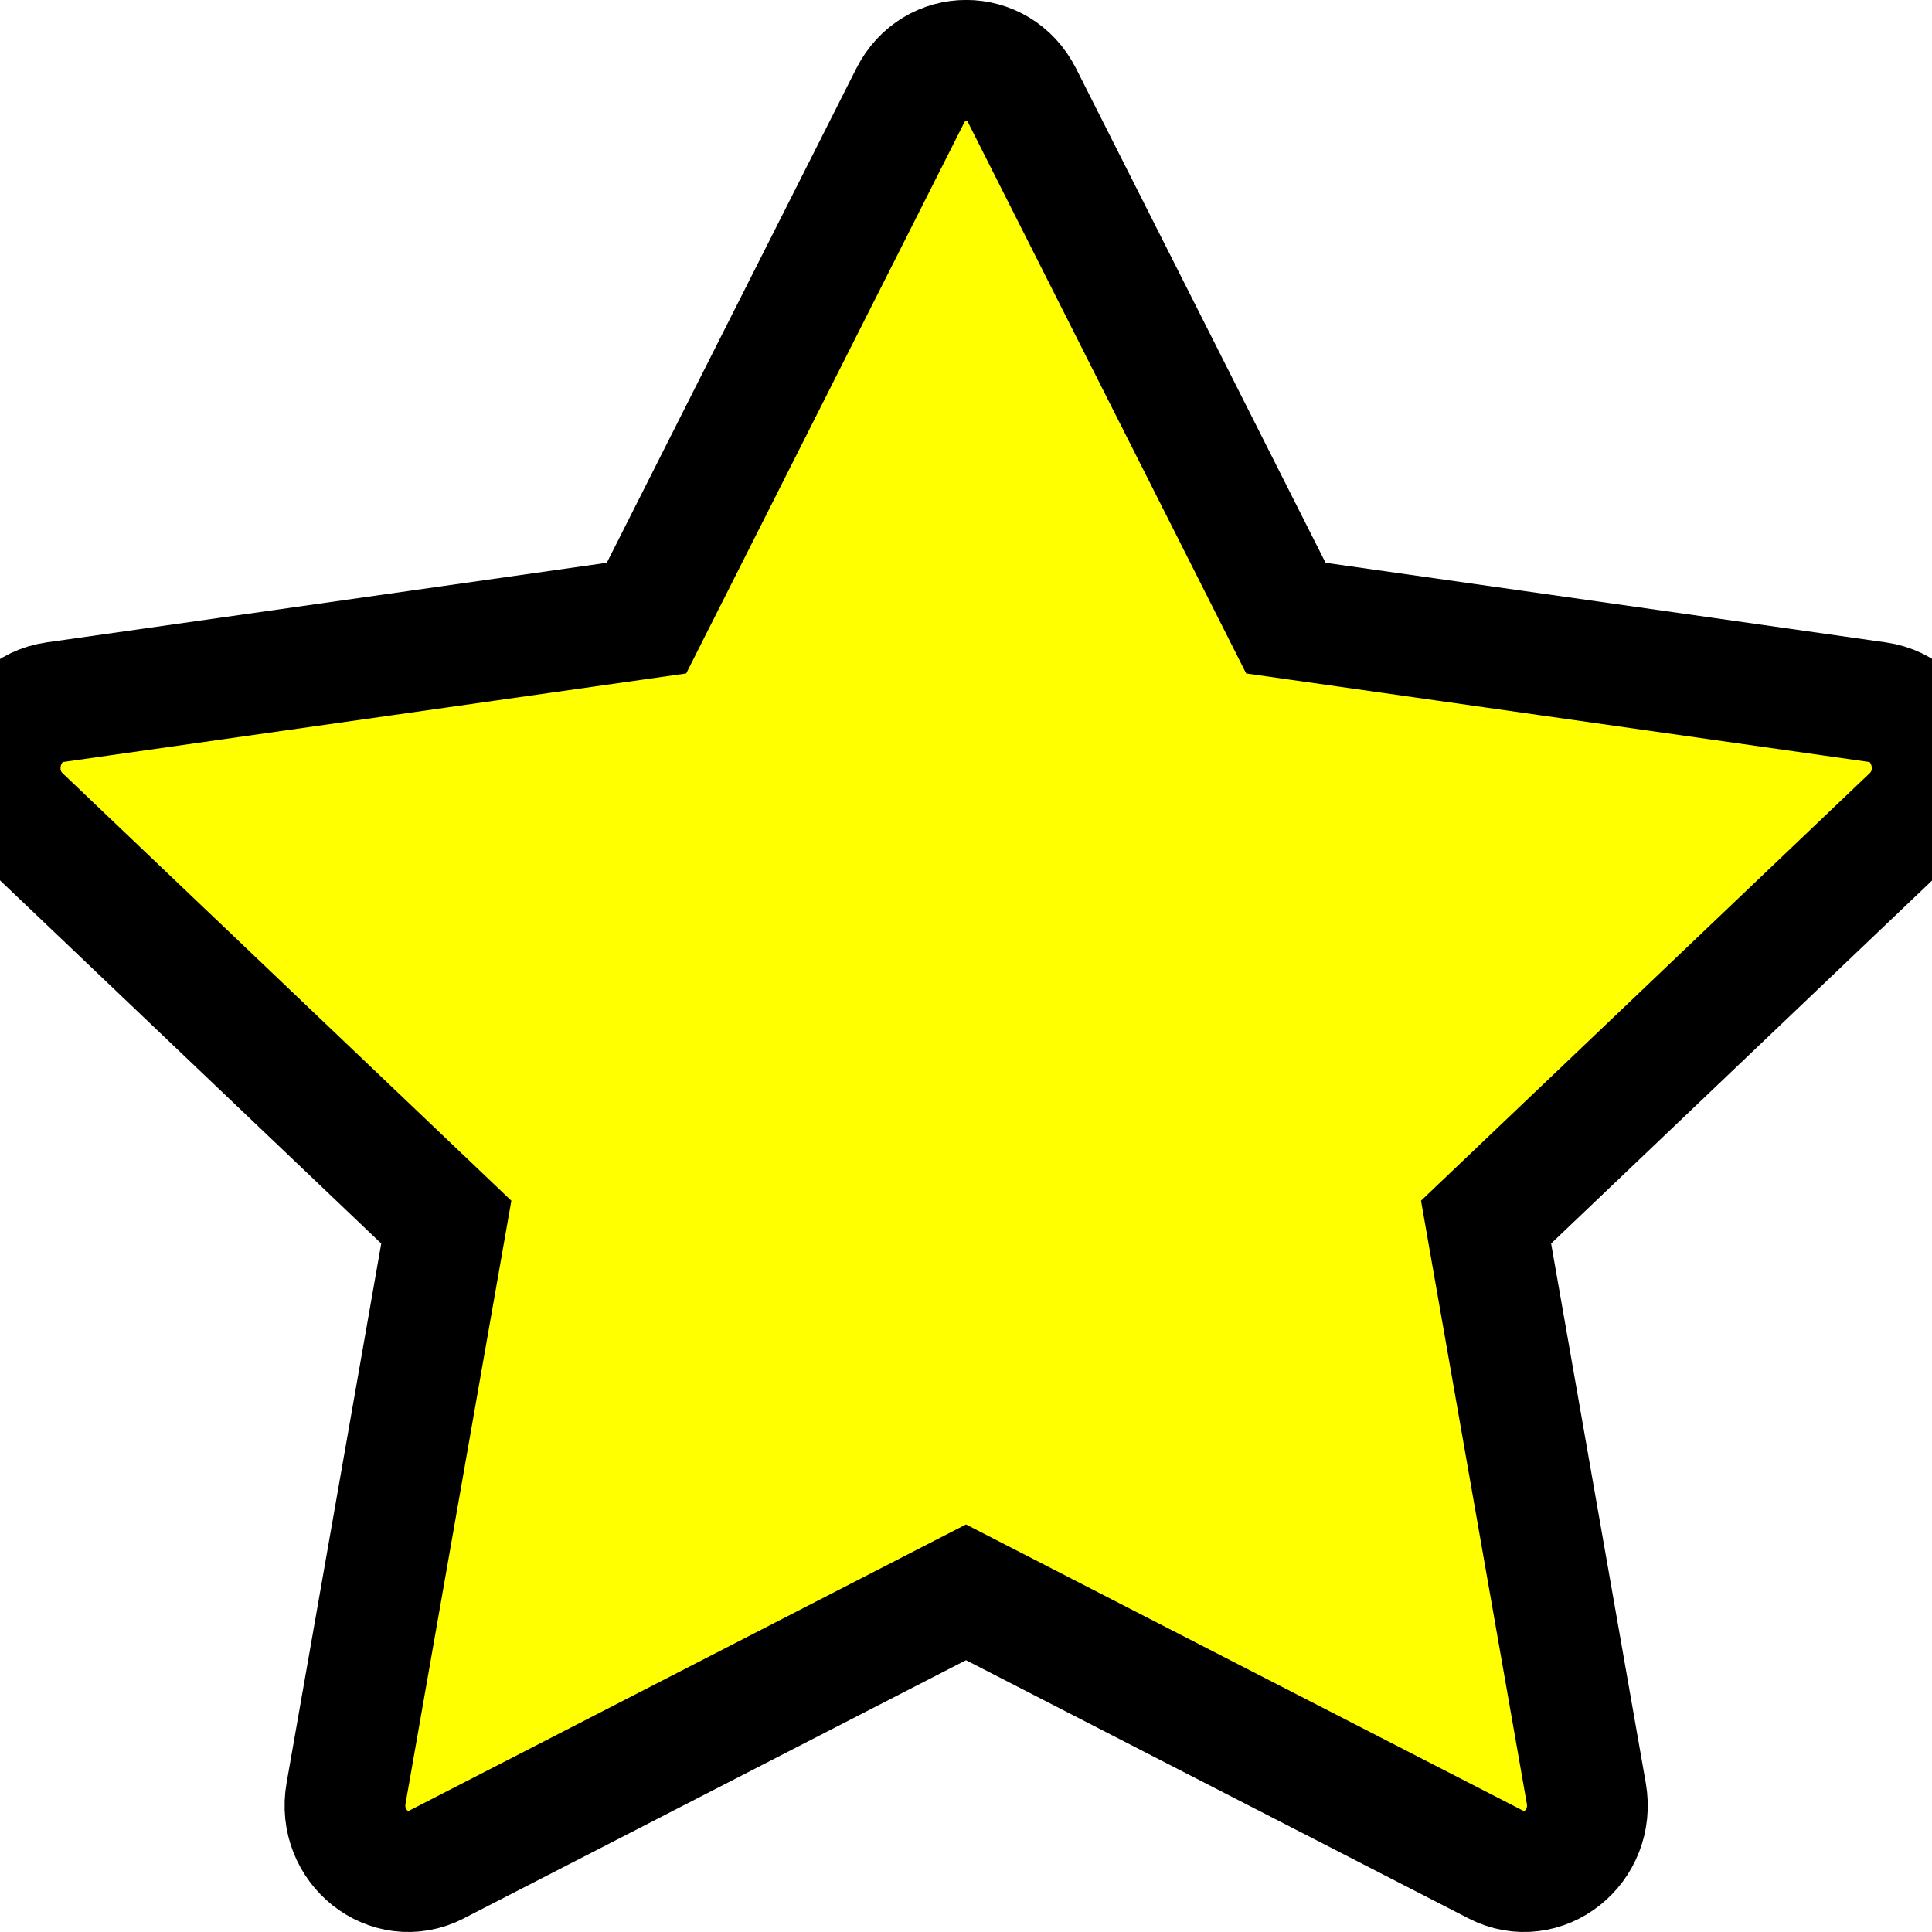
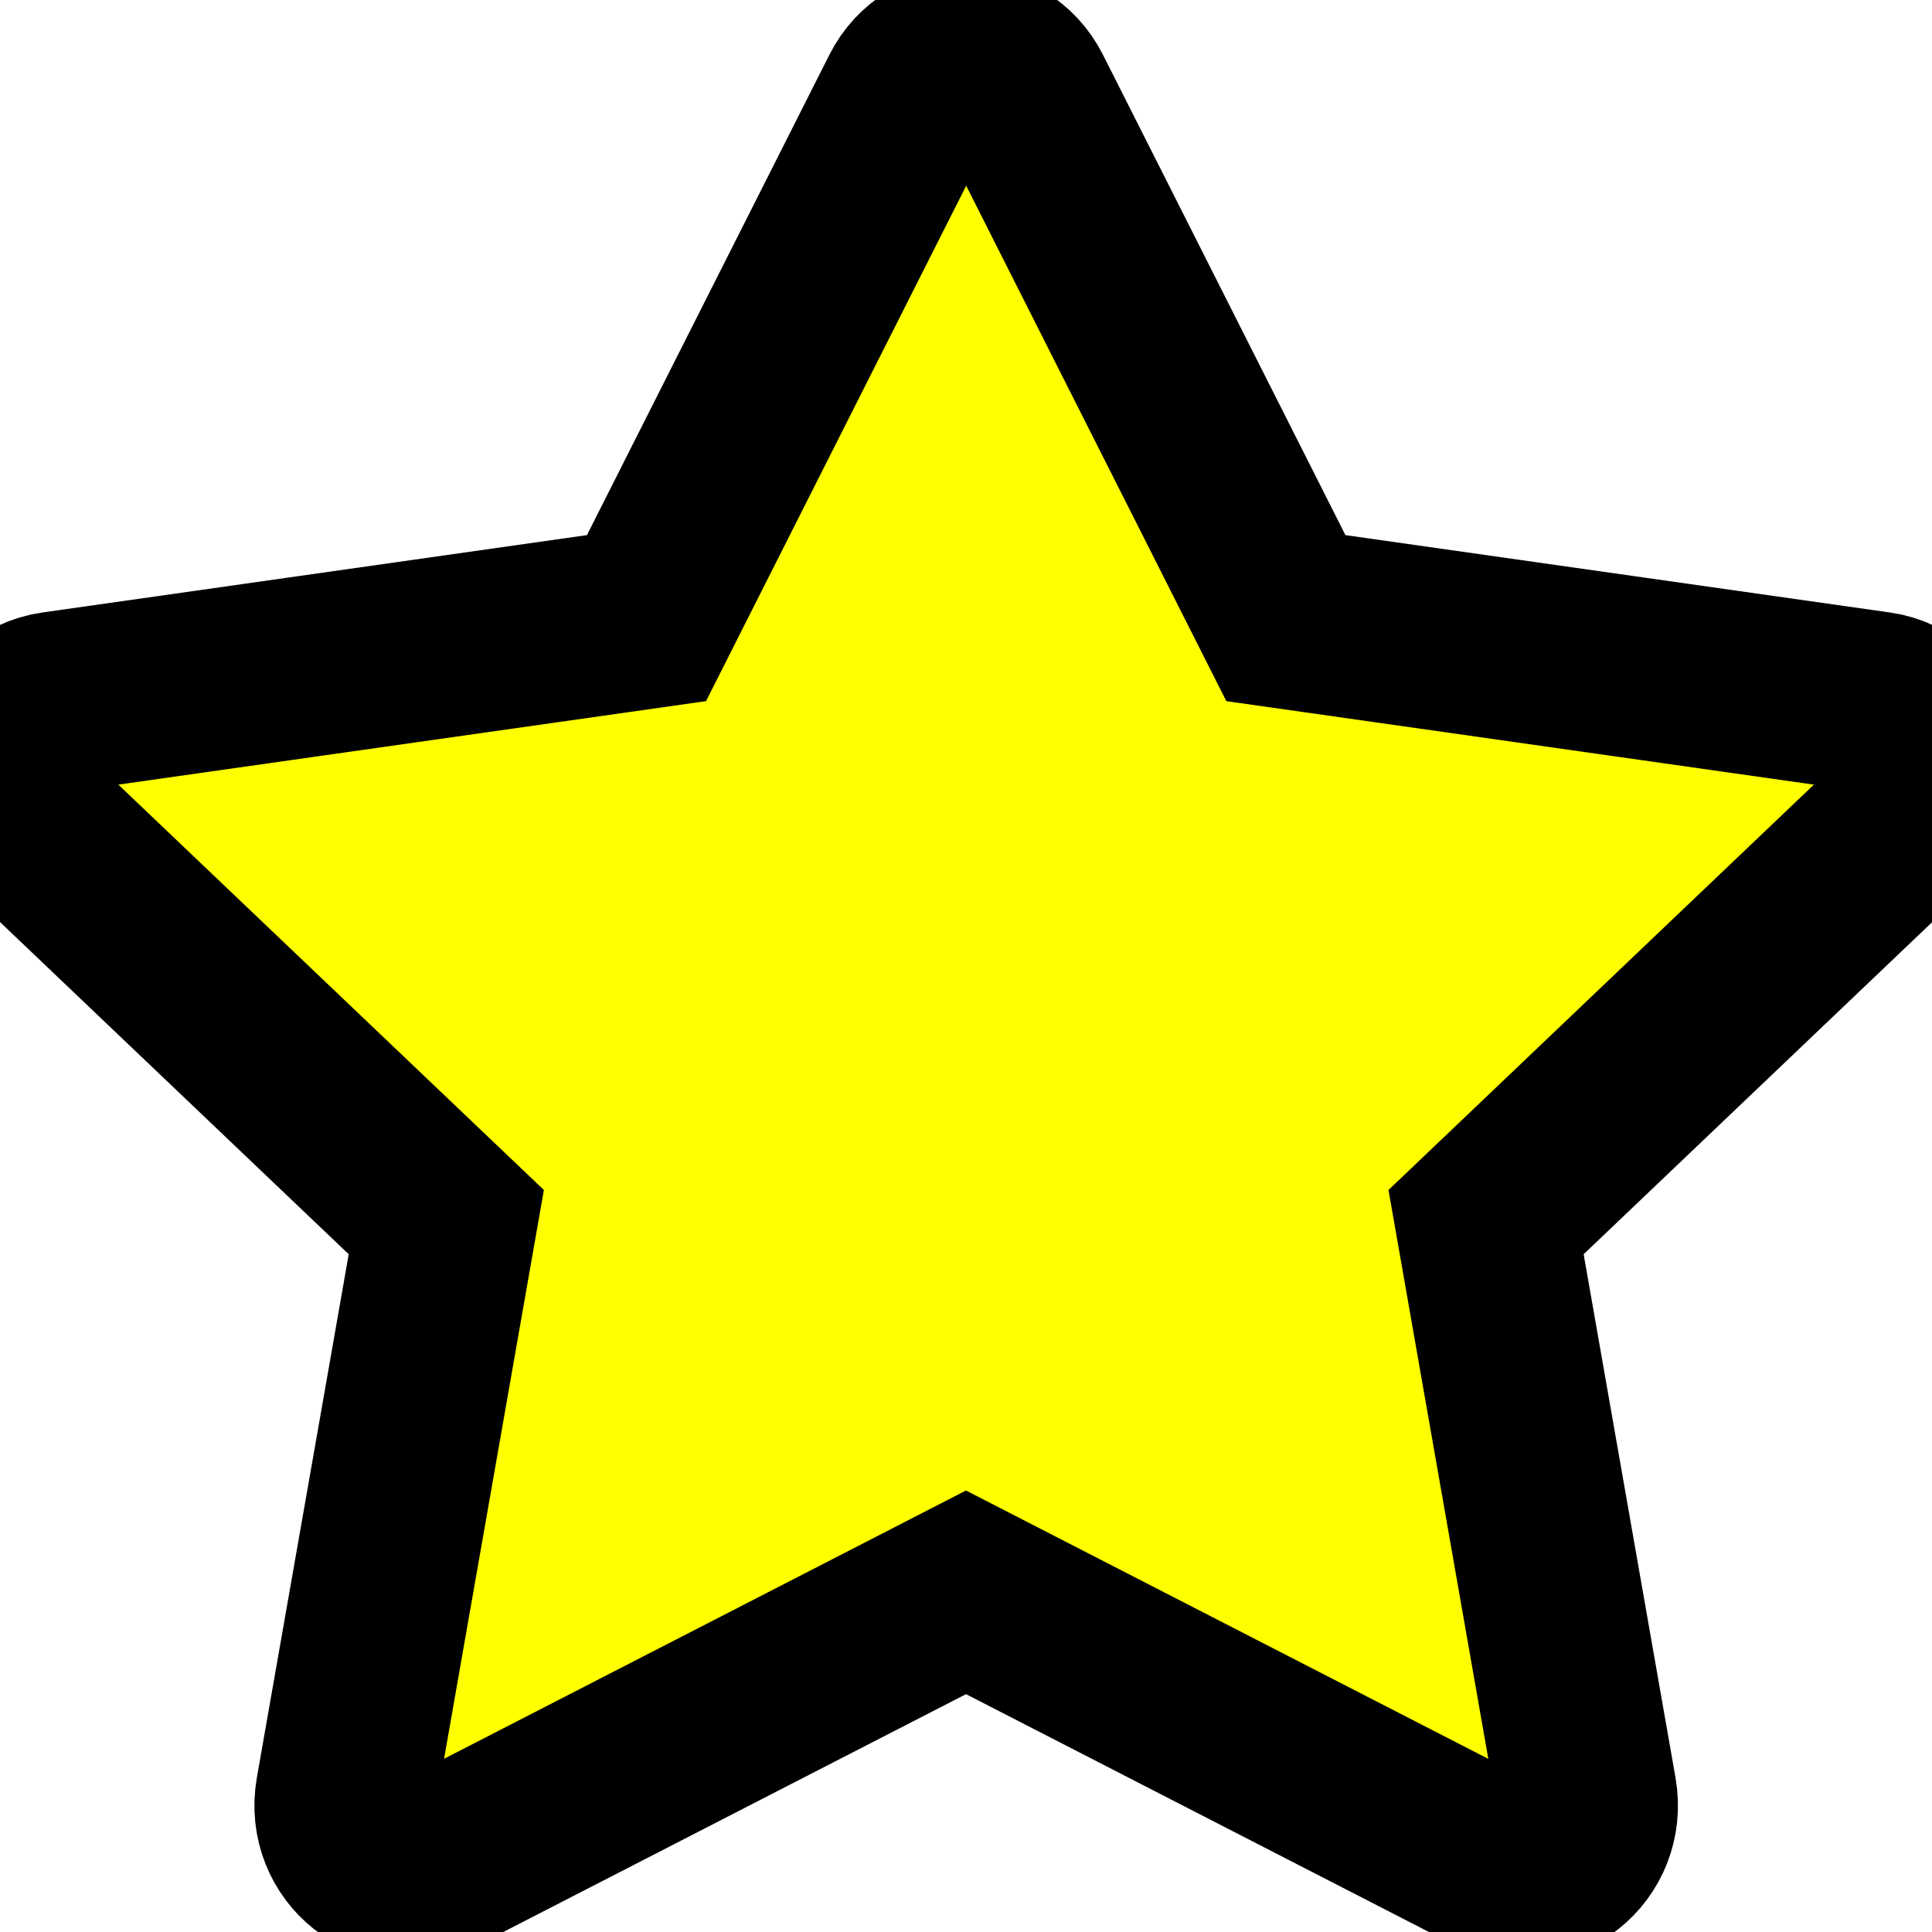
<svg xmlns="http://www.w3.org/2000/svg" width="16" height="16" fill="yellow" class="yellow" viewBox="0 0 16 16" stroke="black">
-   <path d="M3.612 15.443c-.386.198-.824-.149-.746-.592l.83-4.73L.173 6.765c-.329-.314-.158-.888.283-.95l4.898-.696L7.538.792c.197-.39.73-.39.927 0l2.184 4.327 4.898.696c.441.062.612.636.282.95l-3.522 3.356.83 4.73c.078.443-.36.79-.746.592L8 13.187l-4.389 2.256z" />
+   <path d="M3.612 15.443c-.386.198-.824-.149-.746-.592l.83-4.73L.173 6.765c-.329-.314-.158-.888.283-.95l4.898-.696L7.538.792c.197-.39.73-.39.927 0l2.184 4.327 4.898.696c.441.062.612.636.282.95l-3.522 3.356.83 4.73c.078.443-.36.79-.746.592L8 13.187l-4.389 2.256z" stroke-width="1.5" />
</svg>
